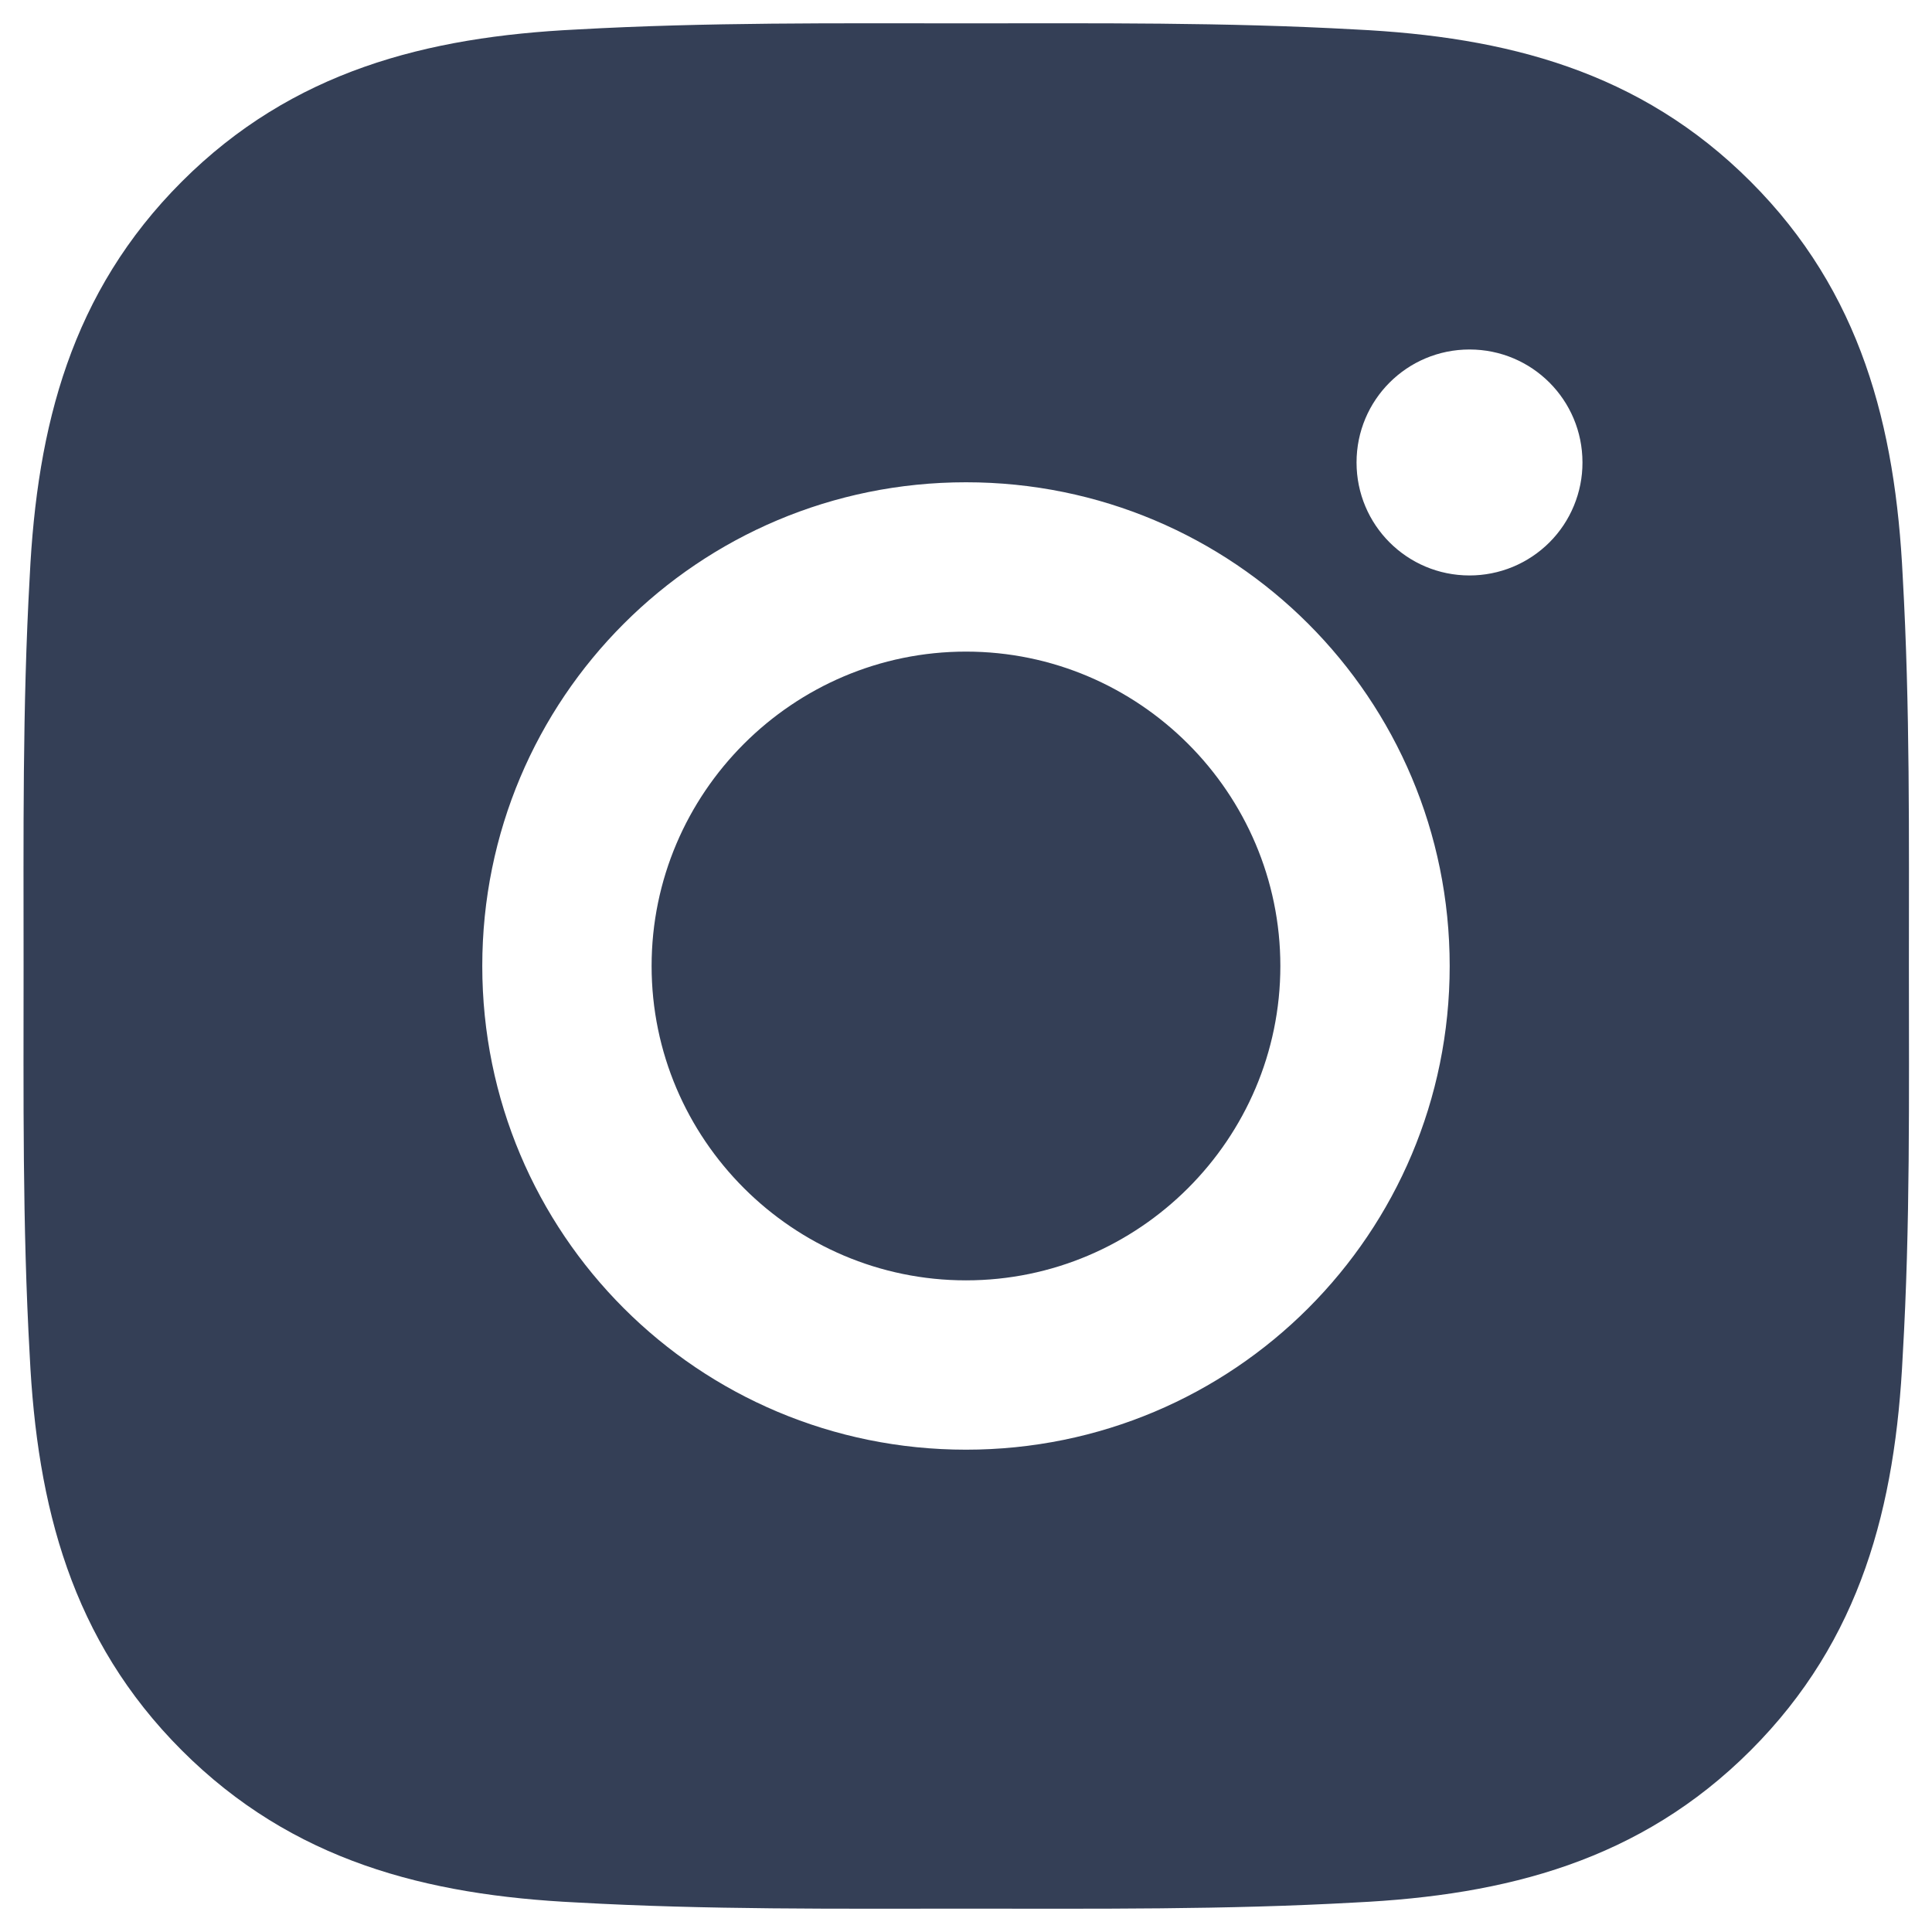
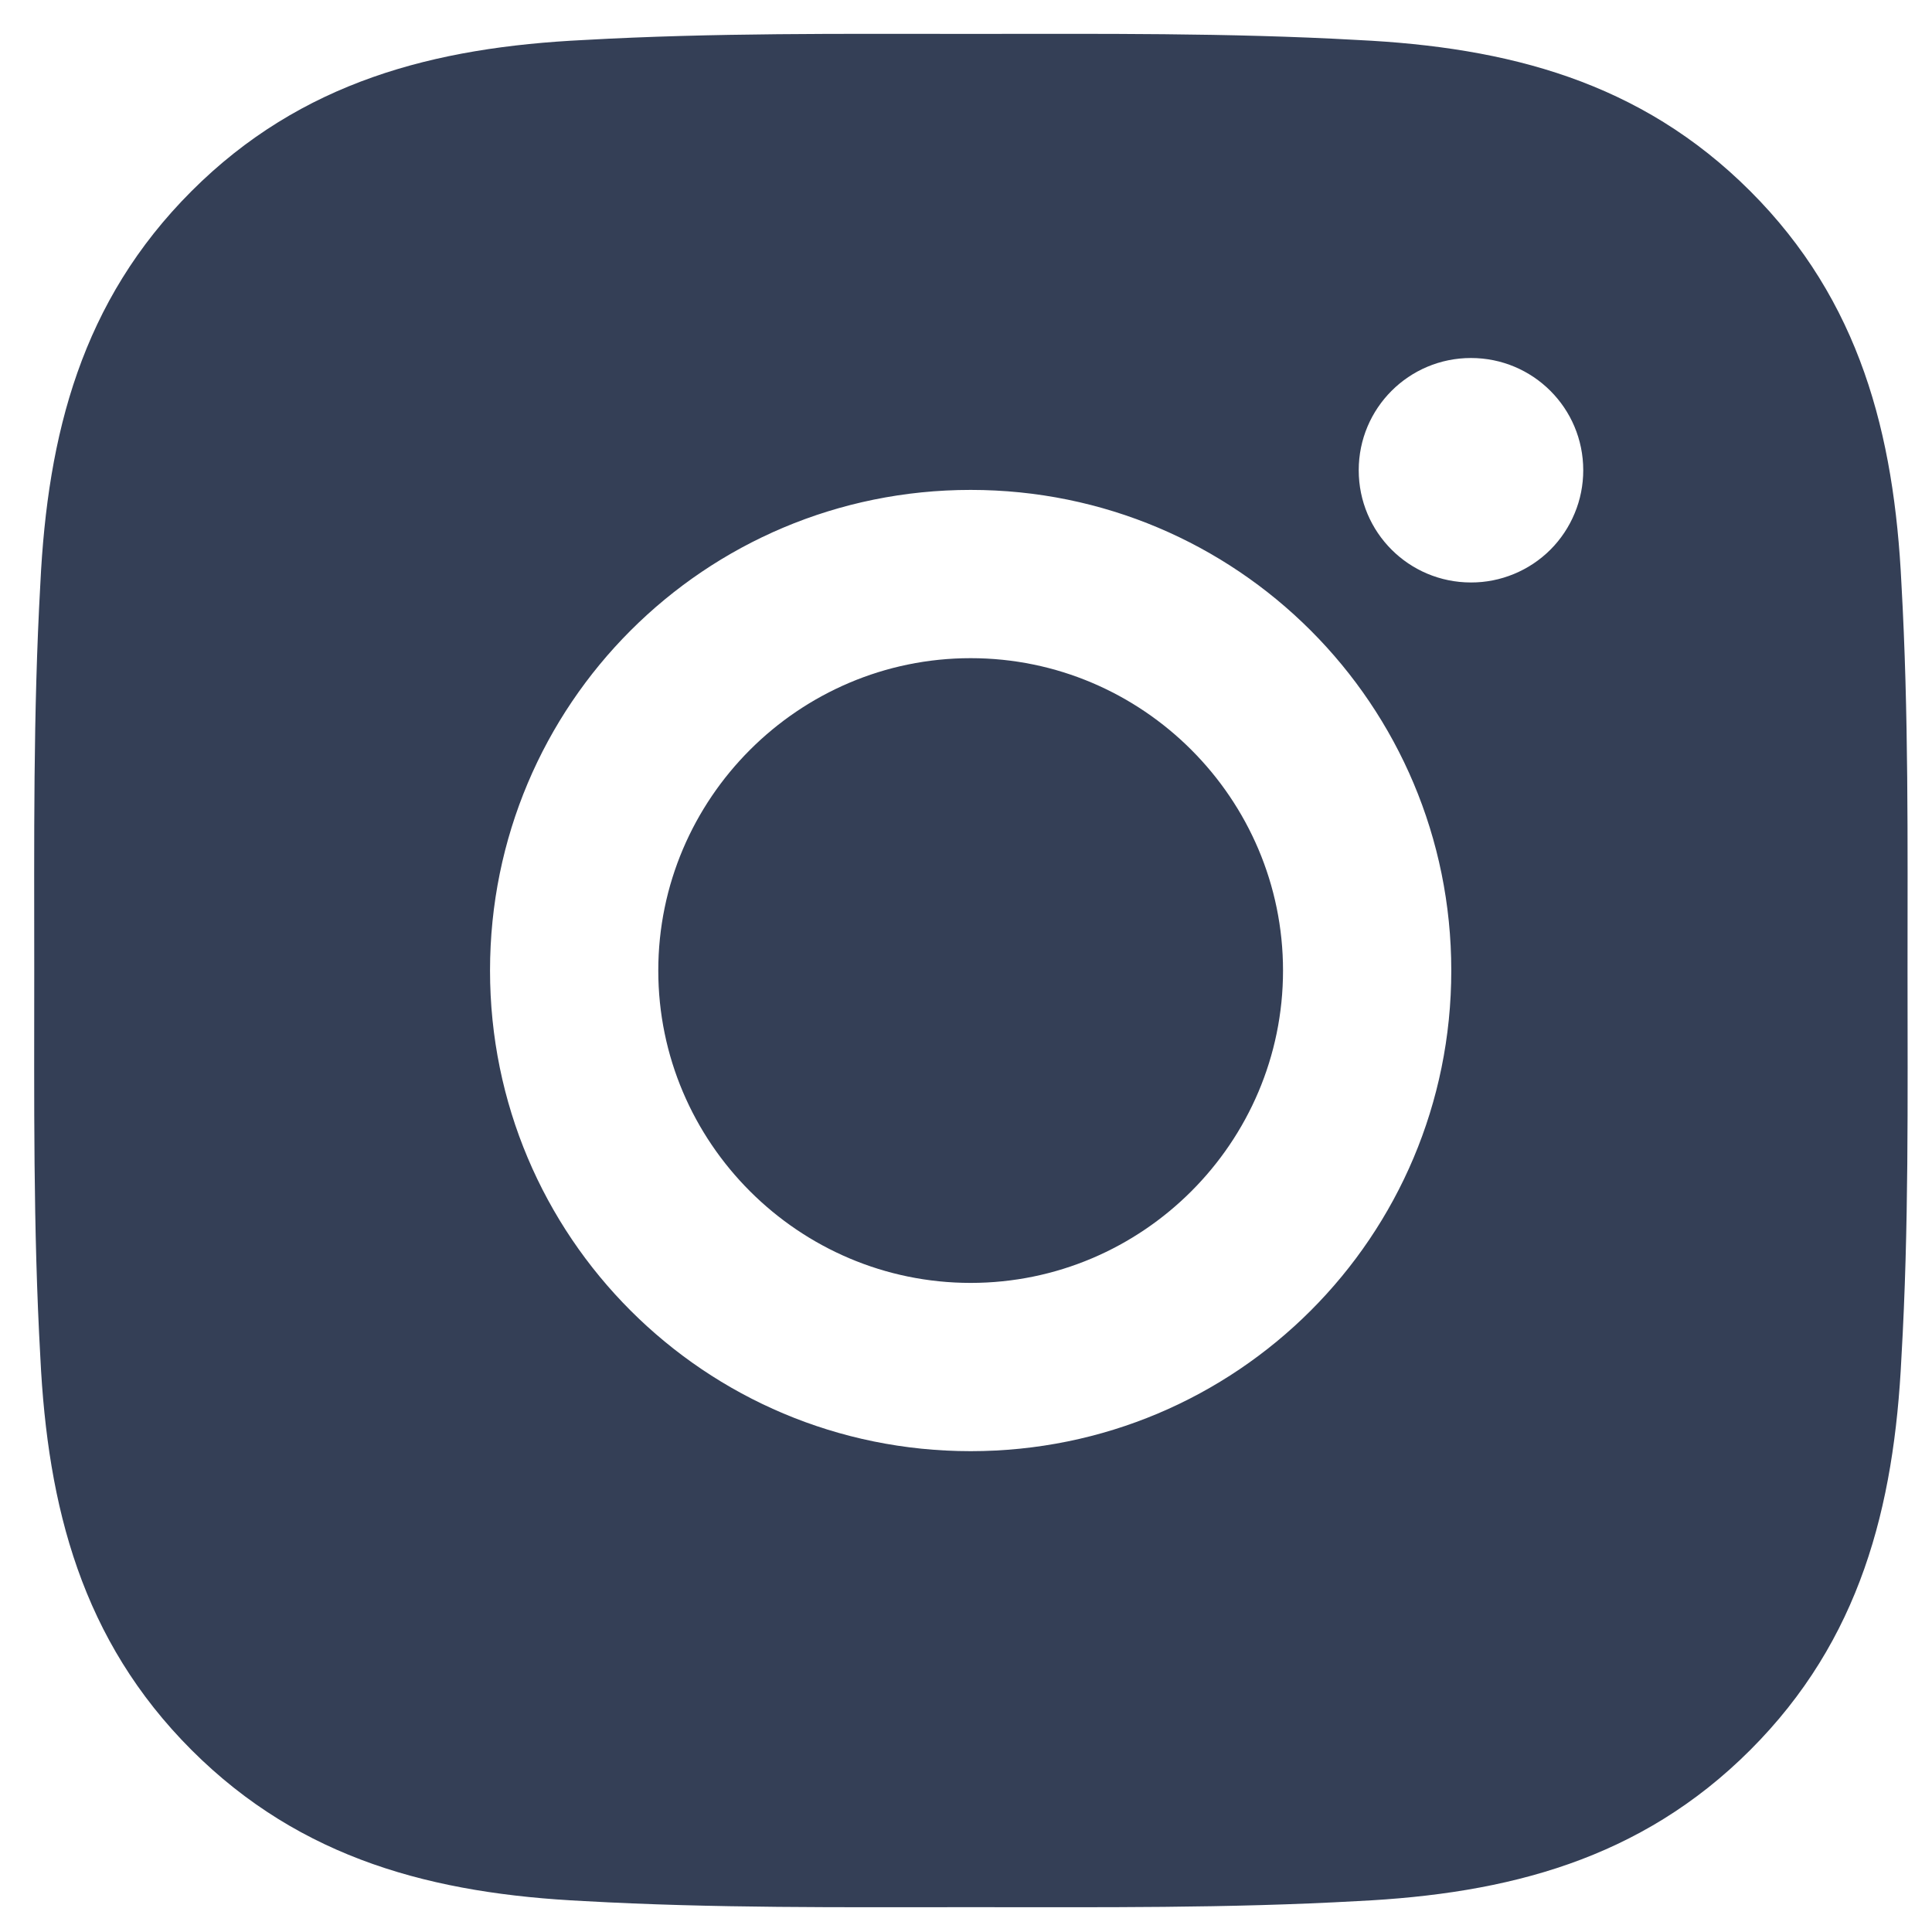
- <svg xmlns="http://www.w3.org/2000/svg" width="48" height="48" viewBox="0 0 48 48" fill="none">
-   <path d="M24 16.189C19.699 16.189 16.189 19.699 16.189 24C16.189 28.301 19.699 31.81 24 31.81C28.301 31.81 31.81 28.301 31.81 24C31.81 19.699 28.301 16.189 24 16.189ZM47.426 24C47.426 20.765 47.455 17.56 47.273 14.332C47.092 10.582 46.236 7.254 43.494 4.512C40.746 1.763 37.424 0.914 33.674 0.732C30.439 0.551 27.234 0.58 24.006 0.58C20.771 0.58 17.566 0.551 14.338 0.732C10.588 0.914 7.26 1.769 4.517 4.512C1.769 7.26 0.92 10.582 0.738 14.332C0.556 17.566 0.586 20.771 0.586 24C0.586 27.228 0.556 30.439 0.738 33.668C0.92 37.418 1.775 40.746 4.517 43.488C7.265 46.236 10.588 47.086 14.338 47.267C17.572 47.449 20.777 47.42 24.006 47.42C27.24 47.42 30.445 47.449 33.674 47.267C37.424 47.086 40.752 46.23 43.494 43.488C46.242 40.74 47.092 37.418 47.273 33.668C47.461 30.439 47.426 27.234 47.426 24V24ZM24 36.017C17.349 36.017 11.982 30.65 11.982 24C11.982 17.349 17.349 11.982 24 11.982C30.65 11.982 36.017 17.349 36.017 24C36.017 30.65 30.65 36.017 24 36.017ZM36.51 14.297C34.957 14.297 33.703 13.043 33.703 11.49C33.703 9.937 34.957 8.683 36.51 8.683C38.062 8.683 39.316 9.937 39.316 11.49C39.317 11.859 39.244 12.224 39.103 12.565C38.963 12.905 38.756 13.215 38.495 13.476C38.234 13.736 37.925 13.943 37.584 14.084C37.243 14.225 36.878 14.297 36.51 14.297V14.297Z" fill="#343F56" />
+ <svg xmlns="http://www.w3.org/2000/svg" width="33" height="33" viewBox="0 0 33 33" fill="none">
+   <path d="M16.58 11.242C13.642 11.242 11.244 13.64 11.244 16.578C11.244 19.516 13.642 21.913 16.58 21.913C19.518 21.913 21.915 19.516 21.915 16.578C21.915 13.64 19.518 11.242 16.58 11.242ZM32.582 16.578C32.582 14.368 32.602 12.179 32.478 9.973C32.354 7.412 31.77 5.138 29.896 3.265C28.019 1.388 25.75 0.807 23.188 0.683C20.979 0.559 18.789 0.579 16.584 0.579C14.374 0.579 12.185 0.559 9.979 0.683C7.418 0.807 5.144 1.392 3.271 3.265C1.394 5.142 0.813 7.412 0.689 9.973C0.565 12.183 0.585 14.372 0.585 16.578C0.585 18.783 0.565 20.977 0.689 23.182C0.813 25.744 1.398 28.017 3.271 29.891C5.148 31.768 7.418 32.348 9.979 32.472C12.189 32.596 14.378 32.576 16.584 32.576C18.793 32.576 20.983 32.596 23.188 32.472C25.75 32.348 28.023 31.764 29.896 29.891C31.774 28.013 32.354 25.744 32.478 23.182C32.606 20.977 32.582 18.787 32.582 16.578V16.578ZM16.58 24.787C12.037 24.787 8.37 21.121 8.37 16.578C8.37 12.035 12.037 8.368 16.58 8.368C21.123 8.368 24.789 12.035 24.789 16.578C24.789 21.121 21.123 24.787 16.58 24.787ZM25.125 9.949C24.065 9.949 23.208 9.093 23.208 8.032C23.208 6.972 24.065 6.115 25.125 6.115C26.186 6.115 27.043 6.972 27.043 8.032C27.043 8.284 26.994 8.534 26.897 8.766C26.801 8.999 26.66 9.211 26.482 9.389C26.304 9.567 26.092 9.708 25.859 9.804C25.627 9.9 25.377 9.95 25.125 9.949V9.949Z" fill="#343F56" />
</svg>
